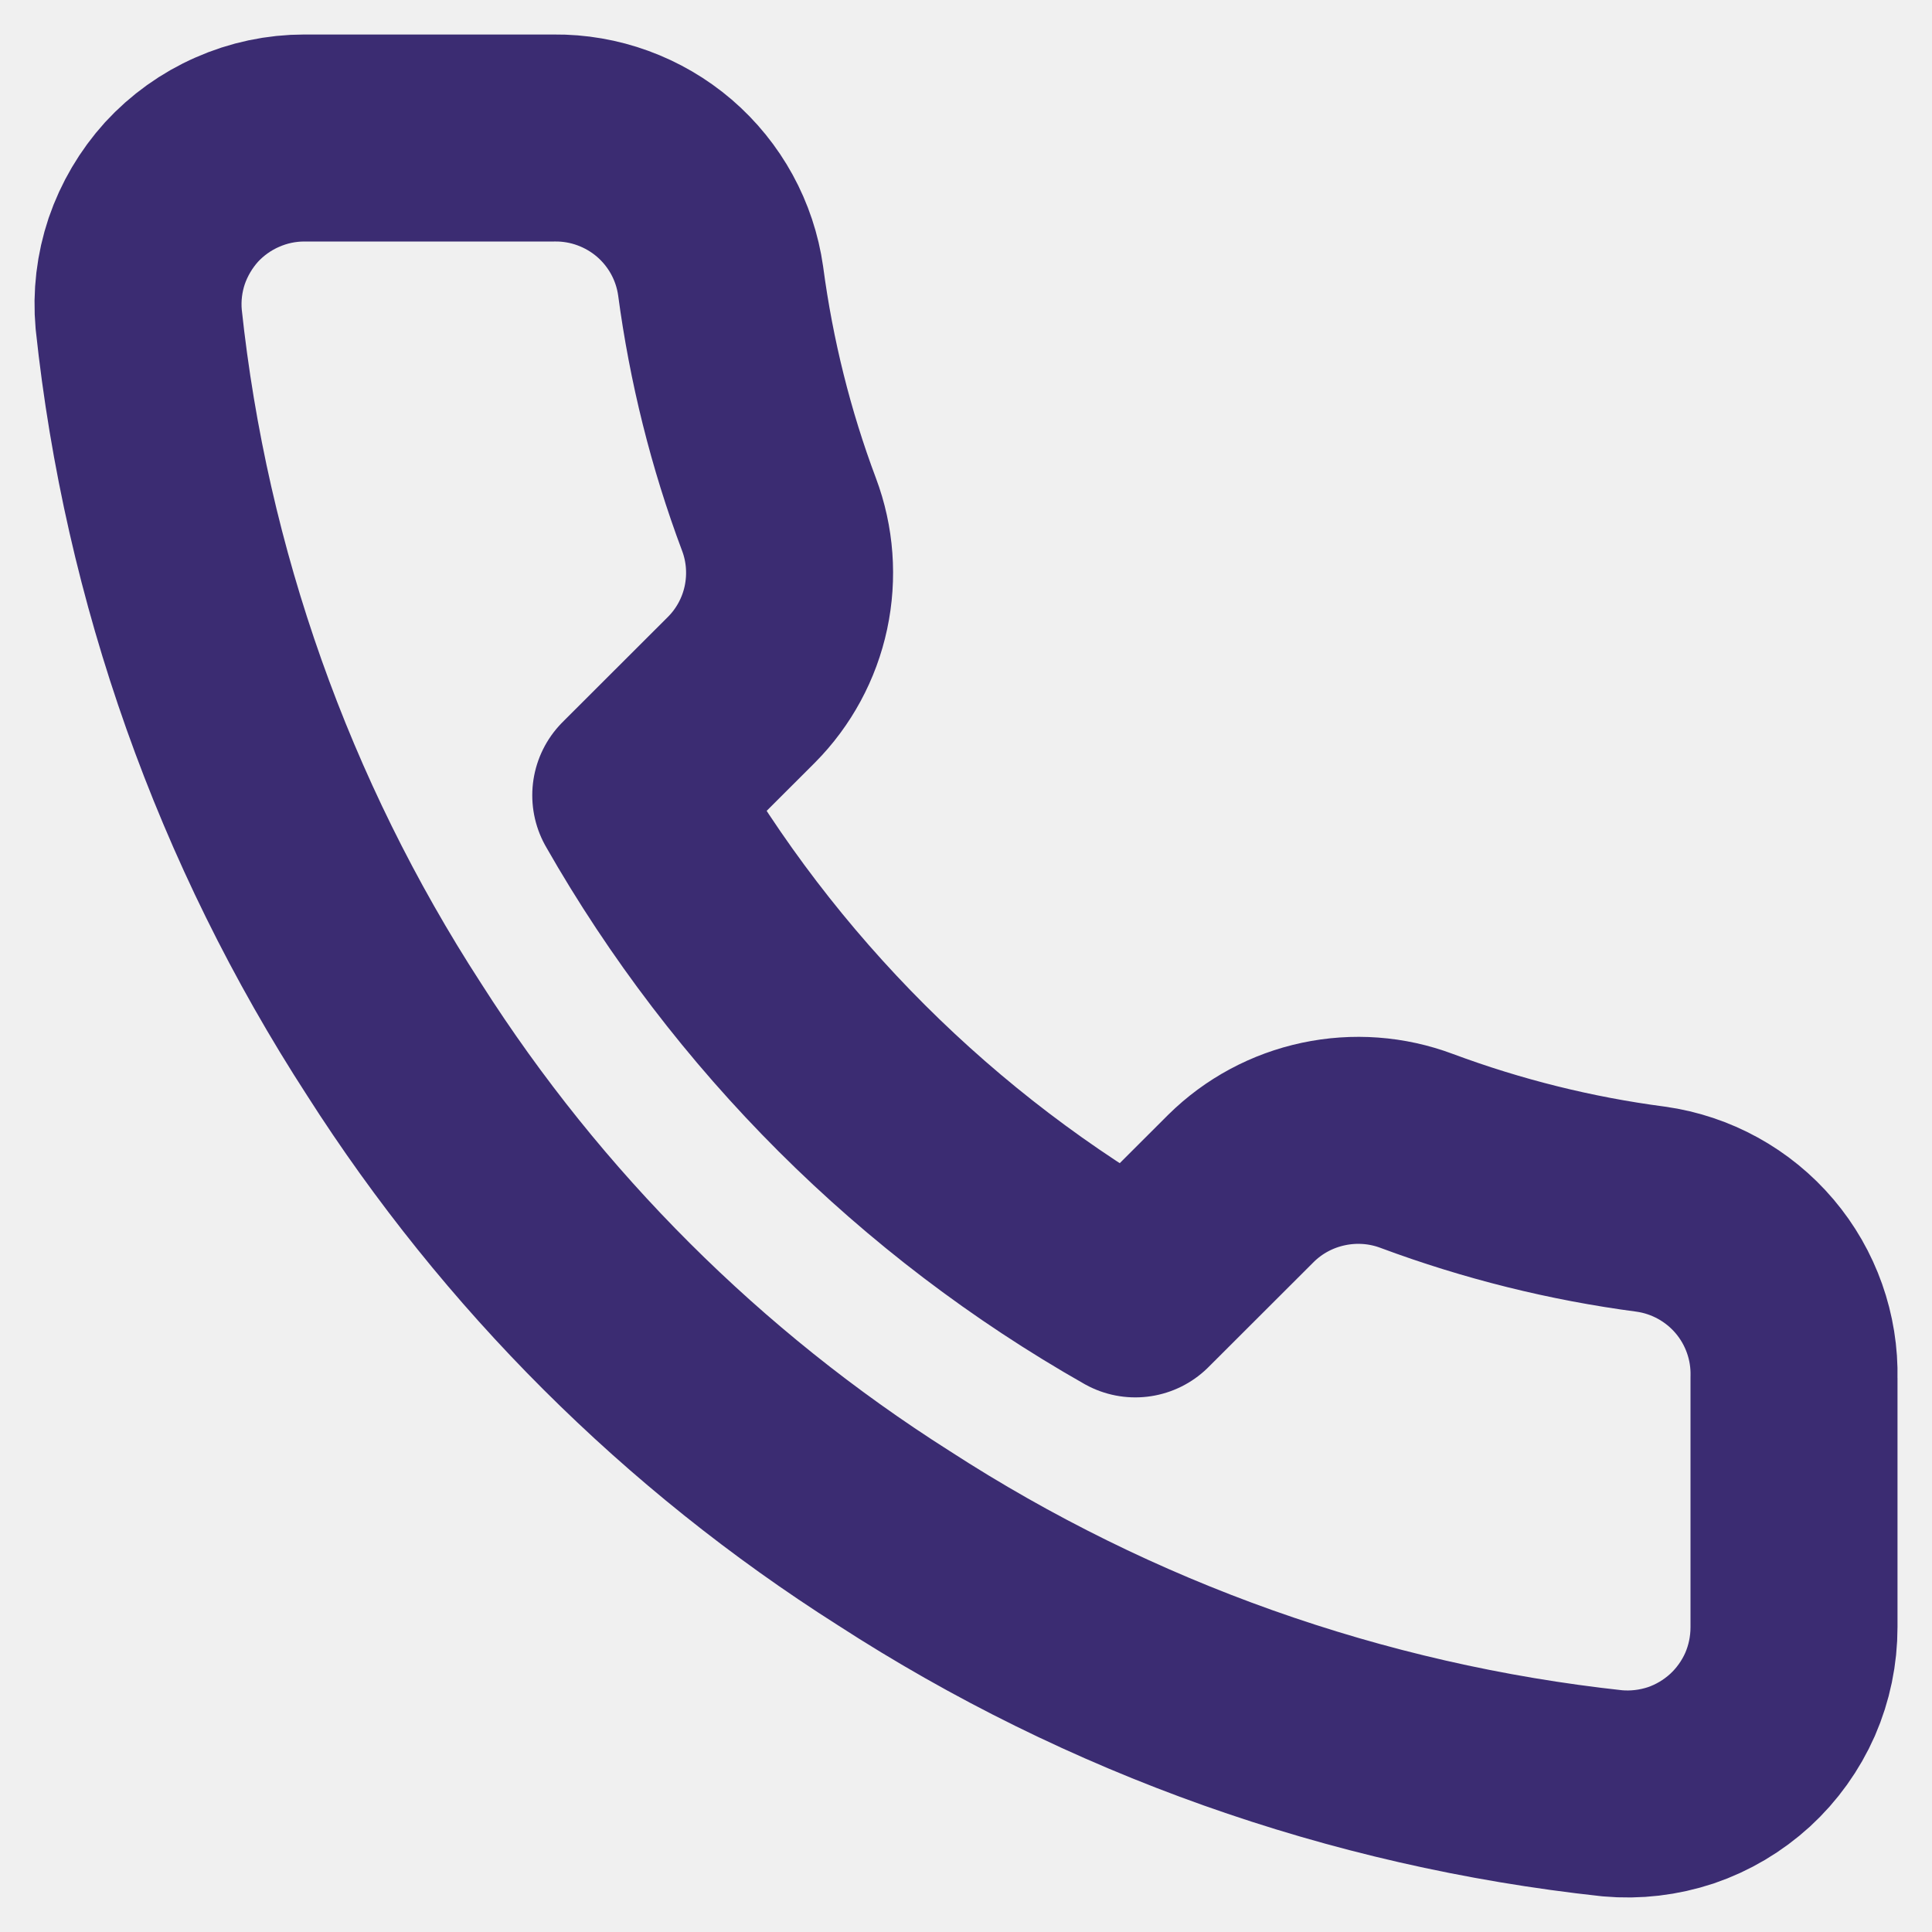
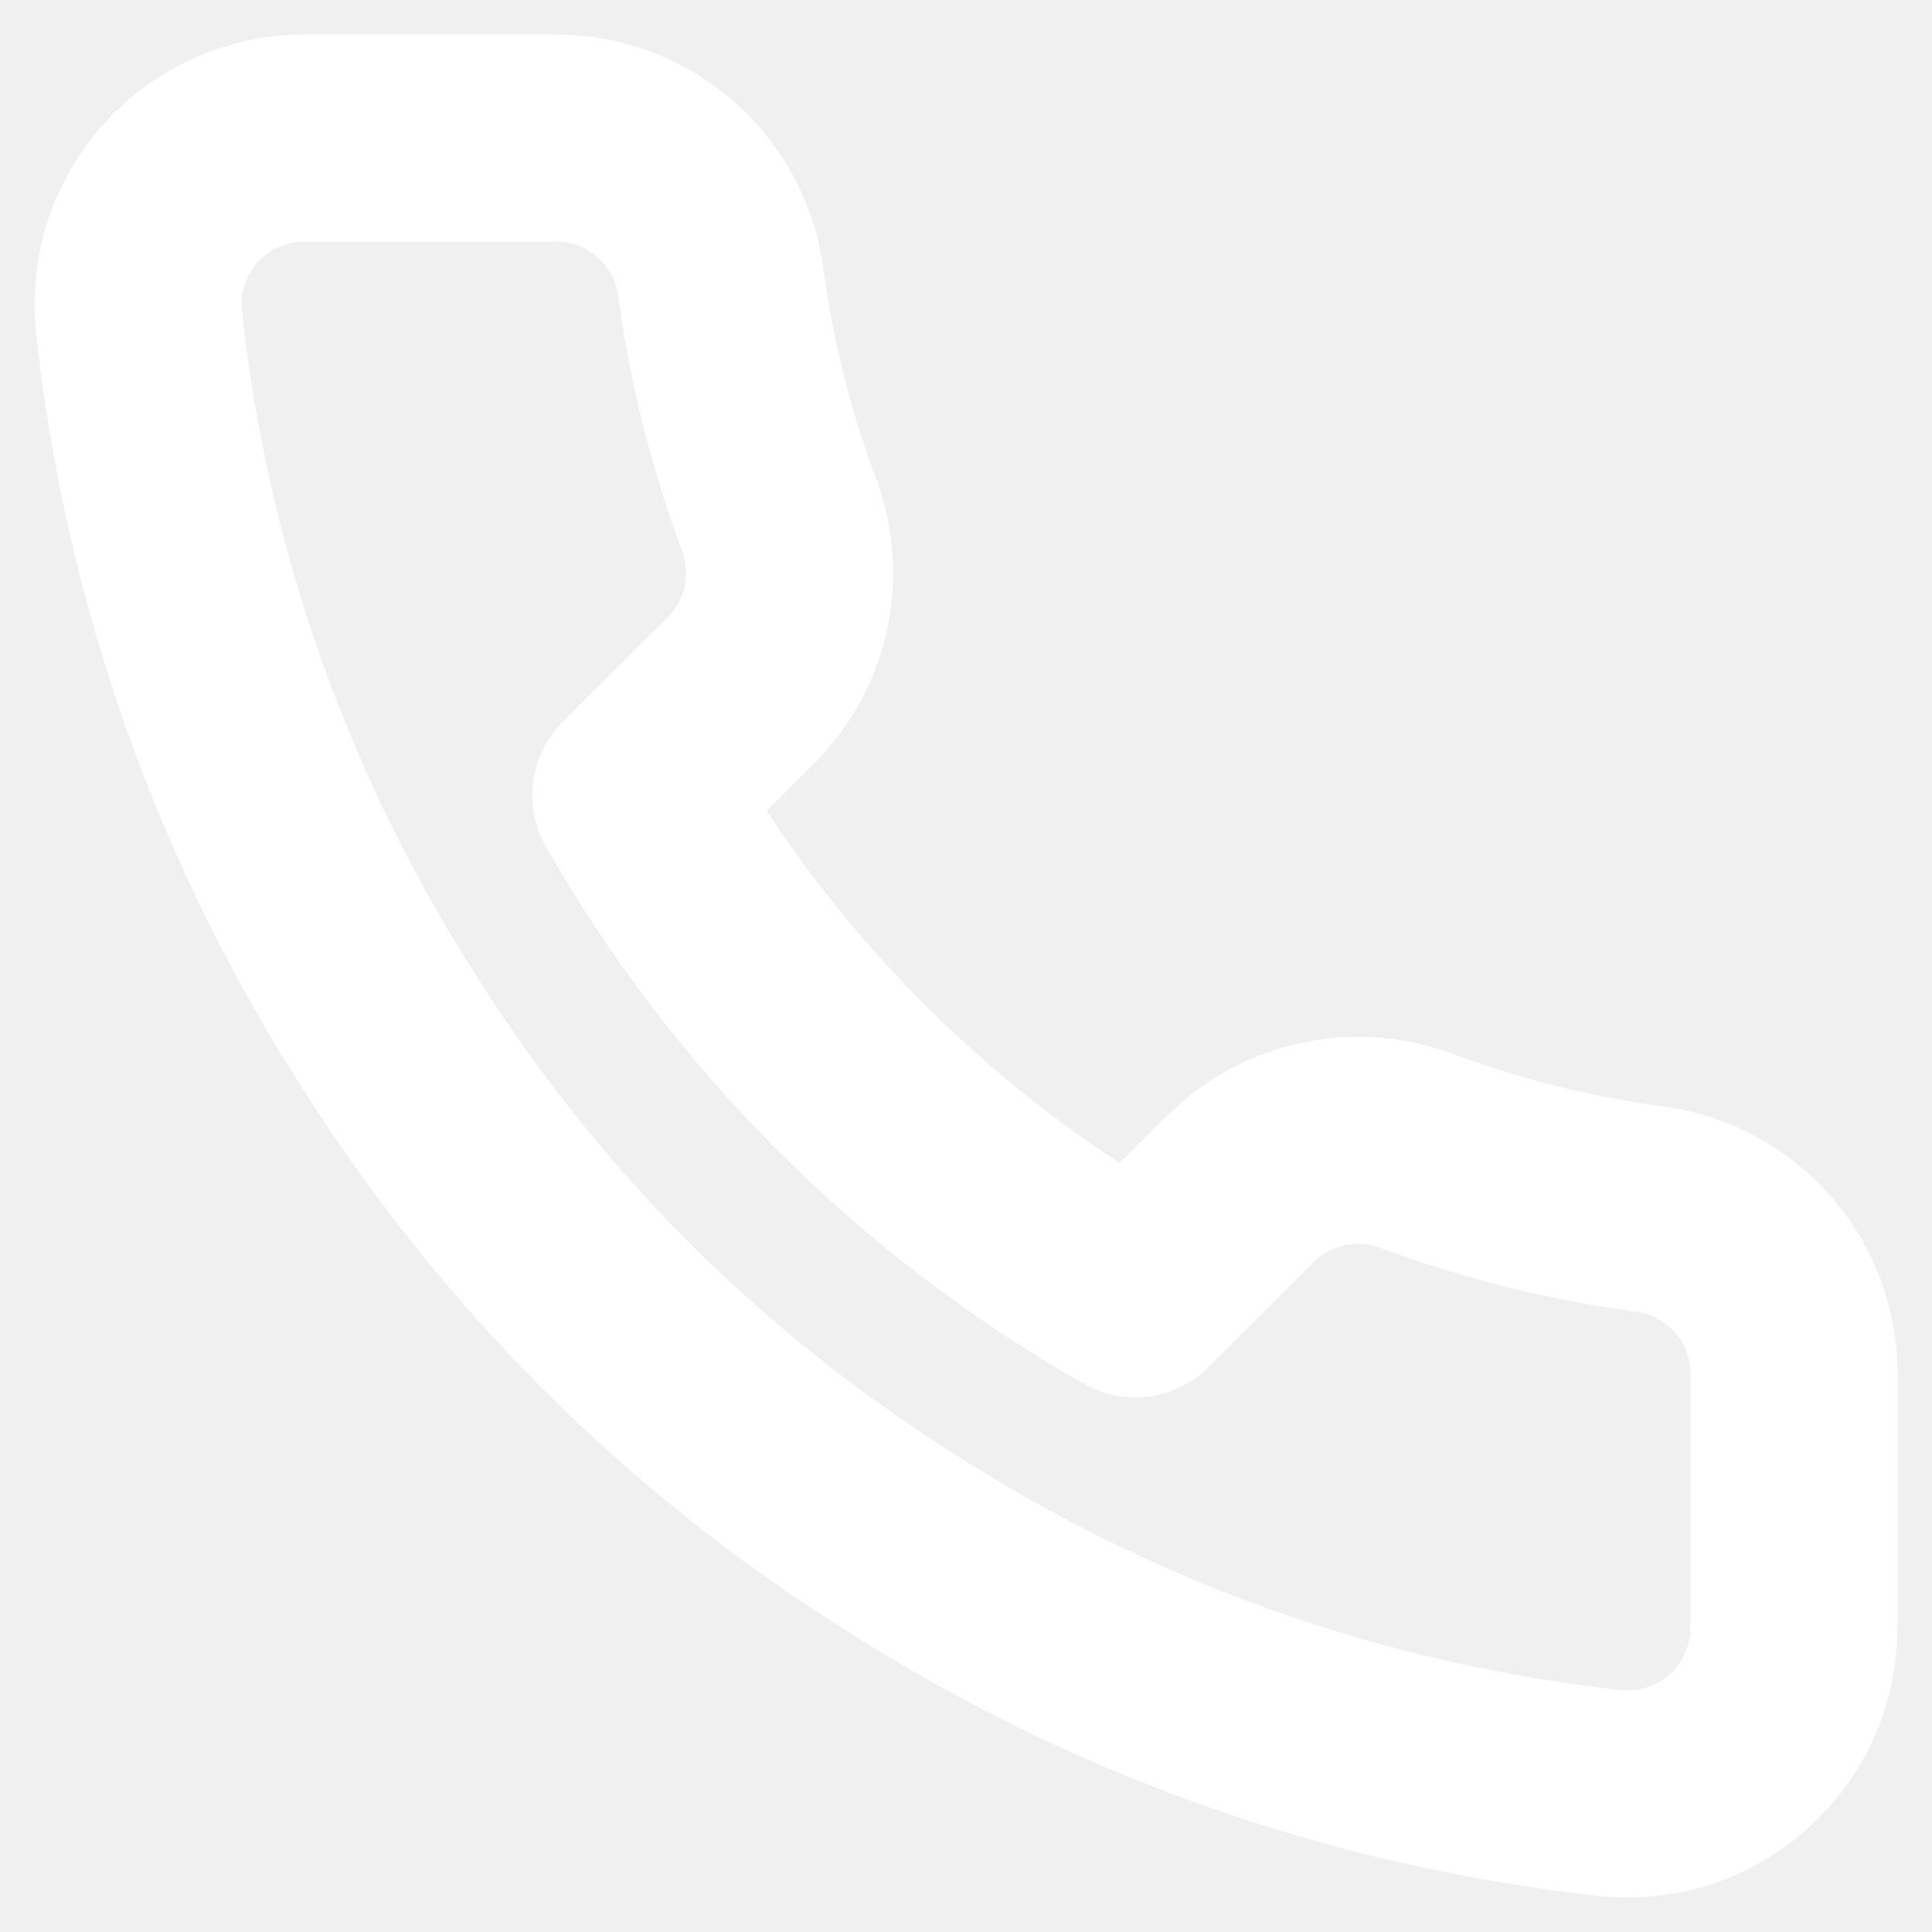
<svg xmlns="http://www.w3.org/2000/svg" width="14" height="14" viewBox="0 0 14 14" fill="none">
-   <path d="M13 9.984V11.791C13 11.959 12.966 12.124 12.899 12.278C12.831 12.432 12.732 12.57 12.609 12.683C12.485 12.796 12.339 12.883 12.18 12.937C12.02 12.99 11.852 13.01 11.684 12.995C9.828 12.794 8.044 12.161 6.477 11.146C5.02 10.222 3.784 8.988 2.857 7.534C1.838 5.963 1.203 4.174 1.005 2.313C0.99 2.146 1.01 1.978 1.063 1.82C1.117 1.662 1.203 1.516 1.315 1.392C1.428 1.269 1.566 1.17 1.719 1.103C1.872 1.035 2.038 1 2.206 1H4.016C4.308 0.997 4.592 1.101 4.814 1.291C5.036 1.482 5.181 1.746 5.222 2.036C5.299 2.614 5.44 3.182 5.645 3.728C5.726 3.943 5.743 4.178 5.695 4.403C5.647 4.628 5.535 4.835 5.373 4.998L4.607 5.763C5.466 7.271 6.717 8.519 8.227 9.376L8.993 8.611C9.157 8.449 9.364 8.338 9.59 8.29C9.816 8.242 10.05 8.259 10.266 8.34C10.814 8.544 11.383 8.686 11.962 8.762C12.255 8.803 12.523 8.951 12.714 9.176C12.905 9.401 13.007 9.689 13 9.984Z" stroke="#3B2C72" stroke-width="1.5" stroke-linecap="round" stroke-linejoin="round" />
+   <path d="M13 9.984V11.791C13 11.959 12.966 12.124 12.899 12.278C12.831 12.432 12.732 12.57 12.609 12.683C12.485 12.796 12.339 12.883 12.18 12.937C12.02 12.99 11.852 13.01 11.684 12.995C9.828 12.794 8.044 12.161 6.477 11.146C5.02 10.222 3.784 8.988 2.857 7.534C1.838 5.963 1.203 4.174 1.005 2.313C0.99 2.146 1.01 1.978 1.063 1.82C1.117 1.662 1.203 1.516 1.315 1.392C1.428 1.269 1.566 1.17 1.719 1.103C1.872 1.035 2.038 1 2.206 1H4.016C4.308 0.997 4.592 1.101 4.814 1.291C5.036 1.482 5.181 1.746 5.222 2.036C5.299 2.614 5.44 3.182 5.645 3.728C5.726 3.943 5.743 4.178 5.695 4.403C5.647 4.628 5.535 4.835 5.373 4.998L4.607 5.763C5.466 7.271 6.717 8.519 8.227 9.376L8.993 8.611C9.157 8.449 9.364 8.338 9.59 8.29C9.816 8.242 10.05 8.259 10.266 8.34C10.814 8.544 11.383 8.686 11.962 8.762C12.255 8.803 12.523 8.951 12.714 9.176C12.905 9.401 13.007 9.689 13 9.984Z" stroke="white" stroke-width="1.5" stroke-linecap="round" stroke-linejoin="round" />
</svg>
